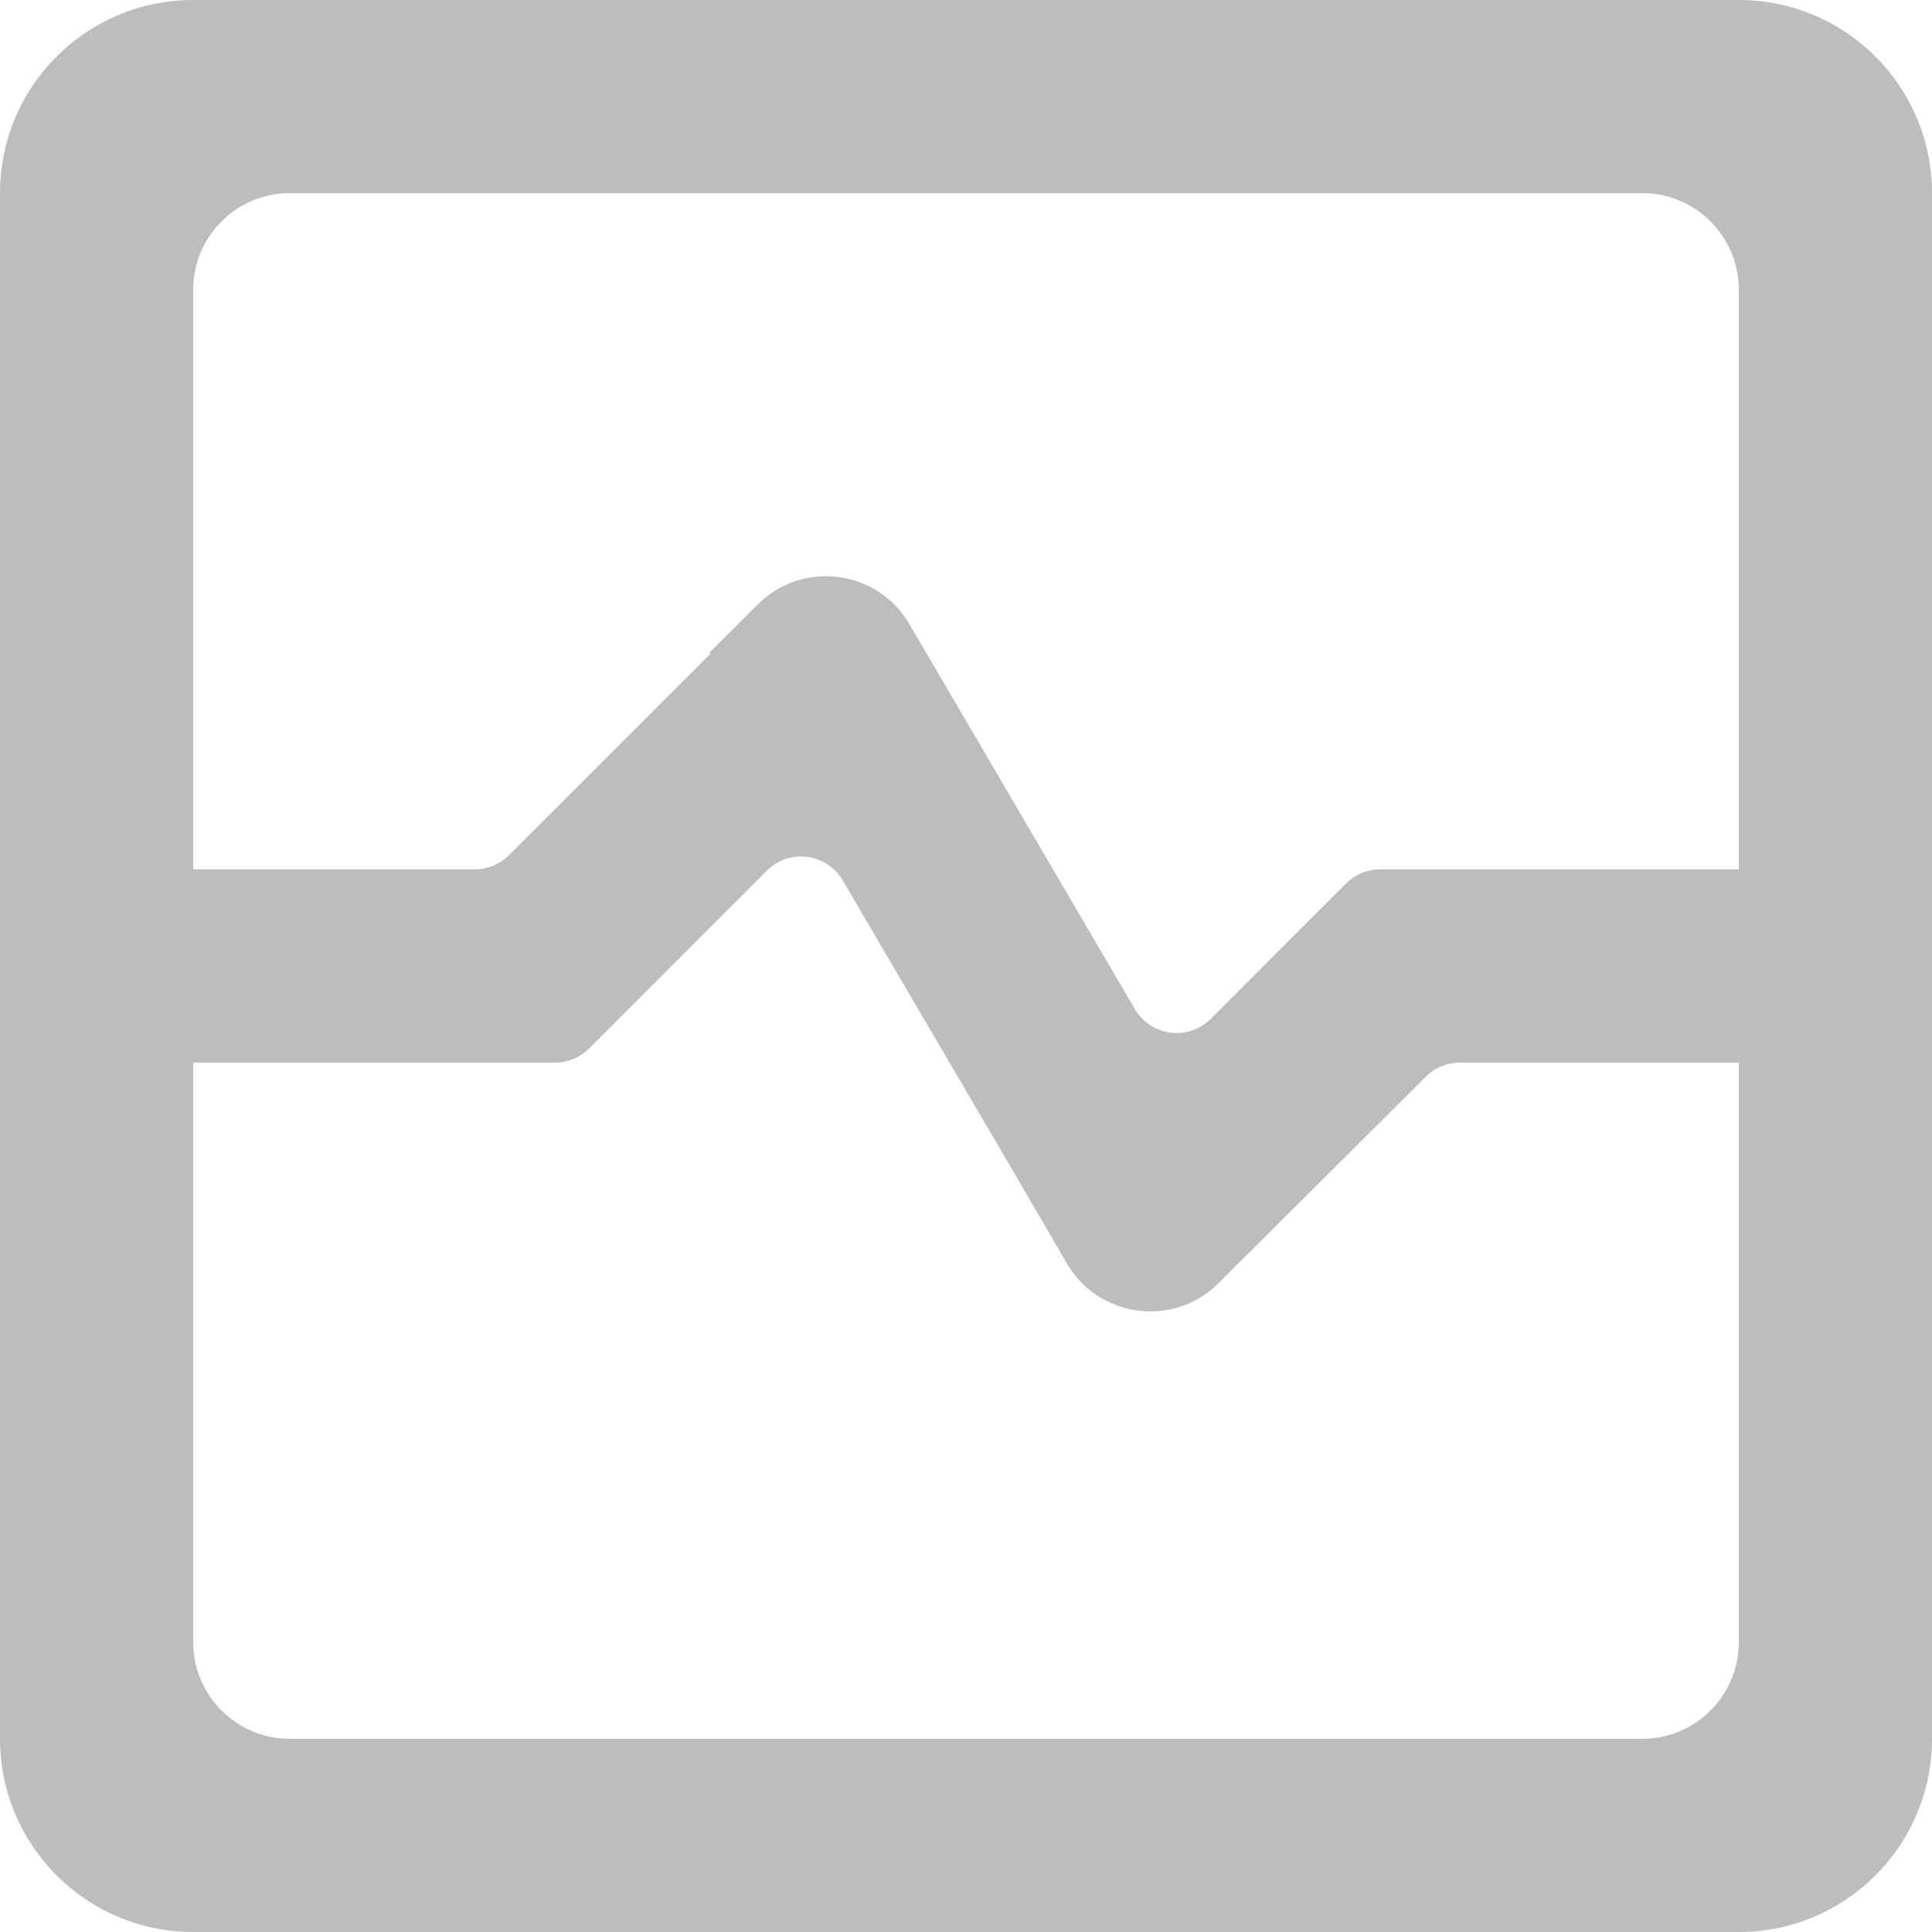
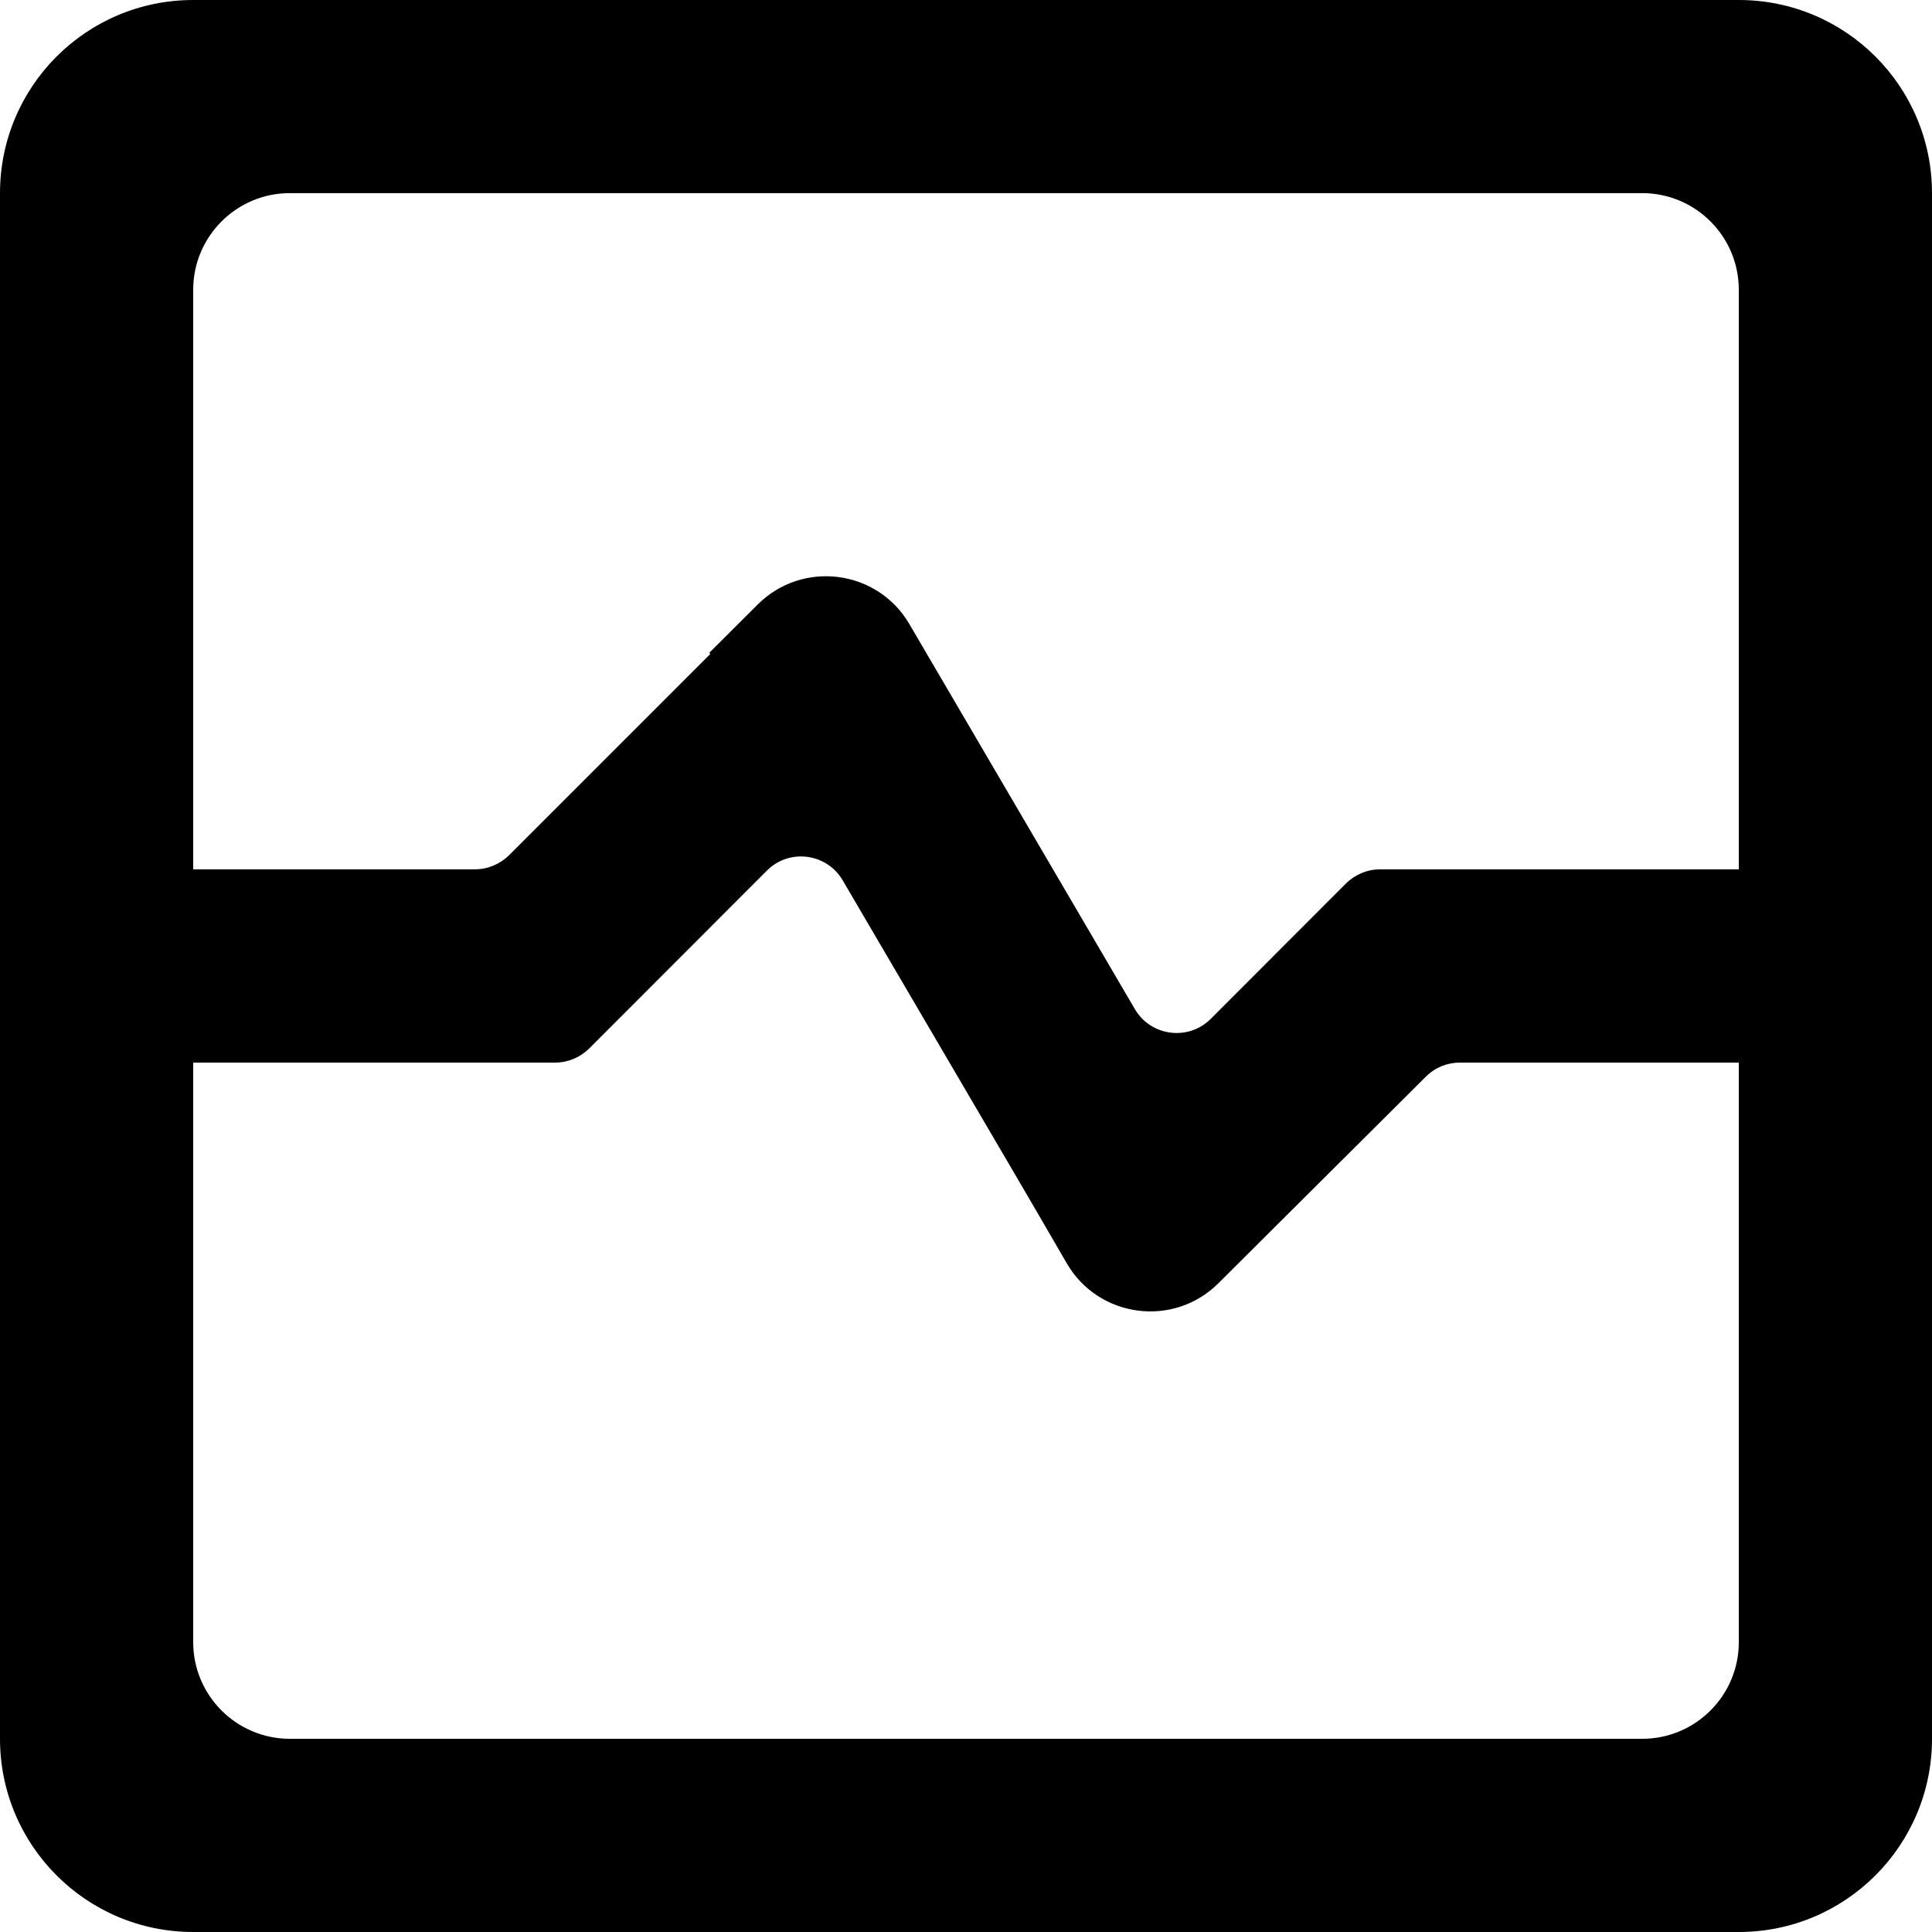
- <svg xmlns="http://www.w3.org/2000/svg" width="26" height="26" viewBox="0 0 26 26" fill="none">
-   <path fill-rule="evenodd" clip-rule="evenodd" d="M23.4 11.699H18.575C18.402 11.699 18.237 11.768 18.114 11.889L16.293 13.712C15.993 14.012 15.488 13.947 15.273 13.581C12.385 8.651 12.801 9.362 12.237 8.397C11.807 7.663 10.798 7.534 10.196 8.136L9.547 8.783L9.558 8.802L6.85 11.51C6.728 11.63 6.563 11.699 6.39 11.699H2.6V3.899C2.6 3.182 3.183 2.599 3.9 2.599H22.1C22.818 2.599 23.4 3.182 23.4 3.899V11.699ZM23.4 22.1C23.4 22.817 22.818 23.4 22.1 23.4H3.9C3.183 23.4 2.6 22.817 2.6 22.1V14.3H7.469C7.642 14.3 7.807 14.231 7.929 14.11L10.321 11.716C10.621 11.415 11.126 11.48 11.341 11.848C14.199 16.725 13.629 15.749 14.356 17.001C14.784 17.738 15.794 17.871 16.397 17.269L19.189 14.489C19.31 14.367 19.476 14.3 19.647 14.3H23.4V22.1ZM23.4 0H2.6C1.163 0 0 1.163 0 2.6V23.4C0 24.835 1.163 26 2.6 26H23.4C24.837 26 26 24.835 26 23.4V2.6C26 1.163 24.837 0 23.4 0Z" fill="#BDBDBD" />
+ <svg xmlns="http://www.w3.org/2000/svg" width="26" height="26" viewBox="0 0 26 26">
+   <path fill-rule="evenodd" clip-rule="evenodd" d="M23.4 11.699H18.575C18.402 11.699 18.237 11.768 18.114 11.889L16.293 13.712C15.993 14.012 15.488 13.947 15.273 13.581C12.385 8.651 12.801 9.362 12.237 8.397C11.807 7.663 10.798 7.534 10.196 8.136L9.547 8.783L9.558 8.802L6.85 11.51C6.728 11.63 6.563 11.699 6.39 11.699H2.6V3.899C2.6 3.182 3.183 2.599 3.9 2.599H22.1C22.818 2.599 23.4 3.182 23.4 3.899V11.699ZM23.4 22.1C23.4 22.817 22.818 23.4 22.1 23.4H3.9C3.183 23.4 2.6 22.817 2.6 22.1V14.3H7.469C7.642 14.3 7.807 14.231 7.929 14.11L10.321 11.716C10.621 11.415 11.126 11.48 11.341 11.848C14.199 16.725 13.629 15.749 14.356 17.001C14.784 17.738 15.794 17.871 16.397 17.269L19.189 14.489C19.31 14.367 19.476 14.3 19.647 14.3H23.4V22.1ZM23.4 0H2.6C1.163 0 0 1.163 0 2.6V23.4C0 24.835 1.163 26 2.6 26H23.4C24.837 26 26 24.835 26 23.4V2.6C26 1.163 24.837 0 23.4 0Z" />
</svg>
